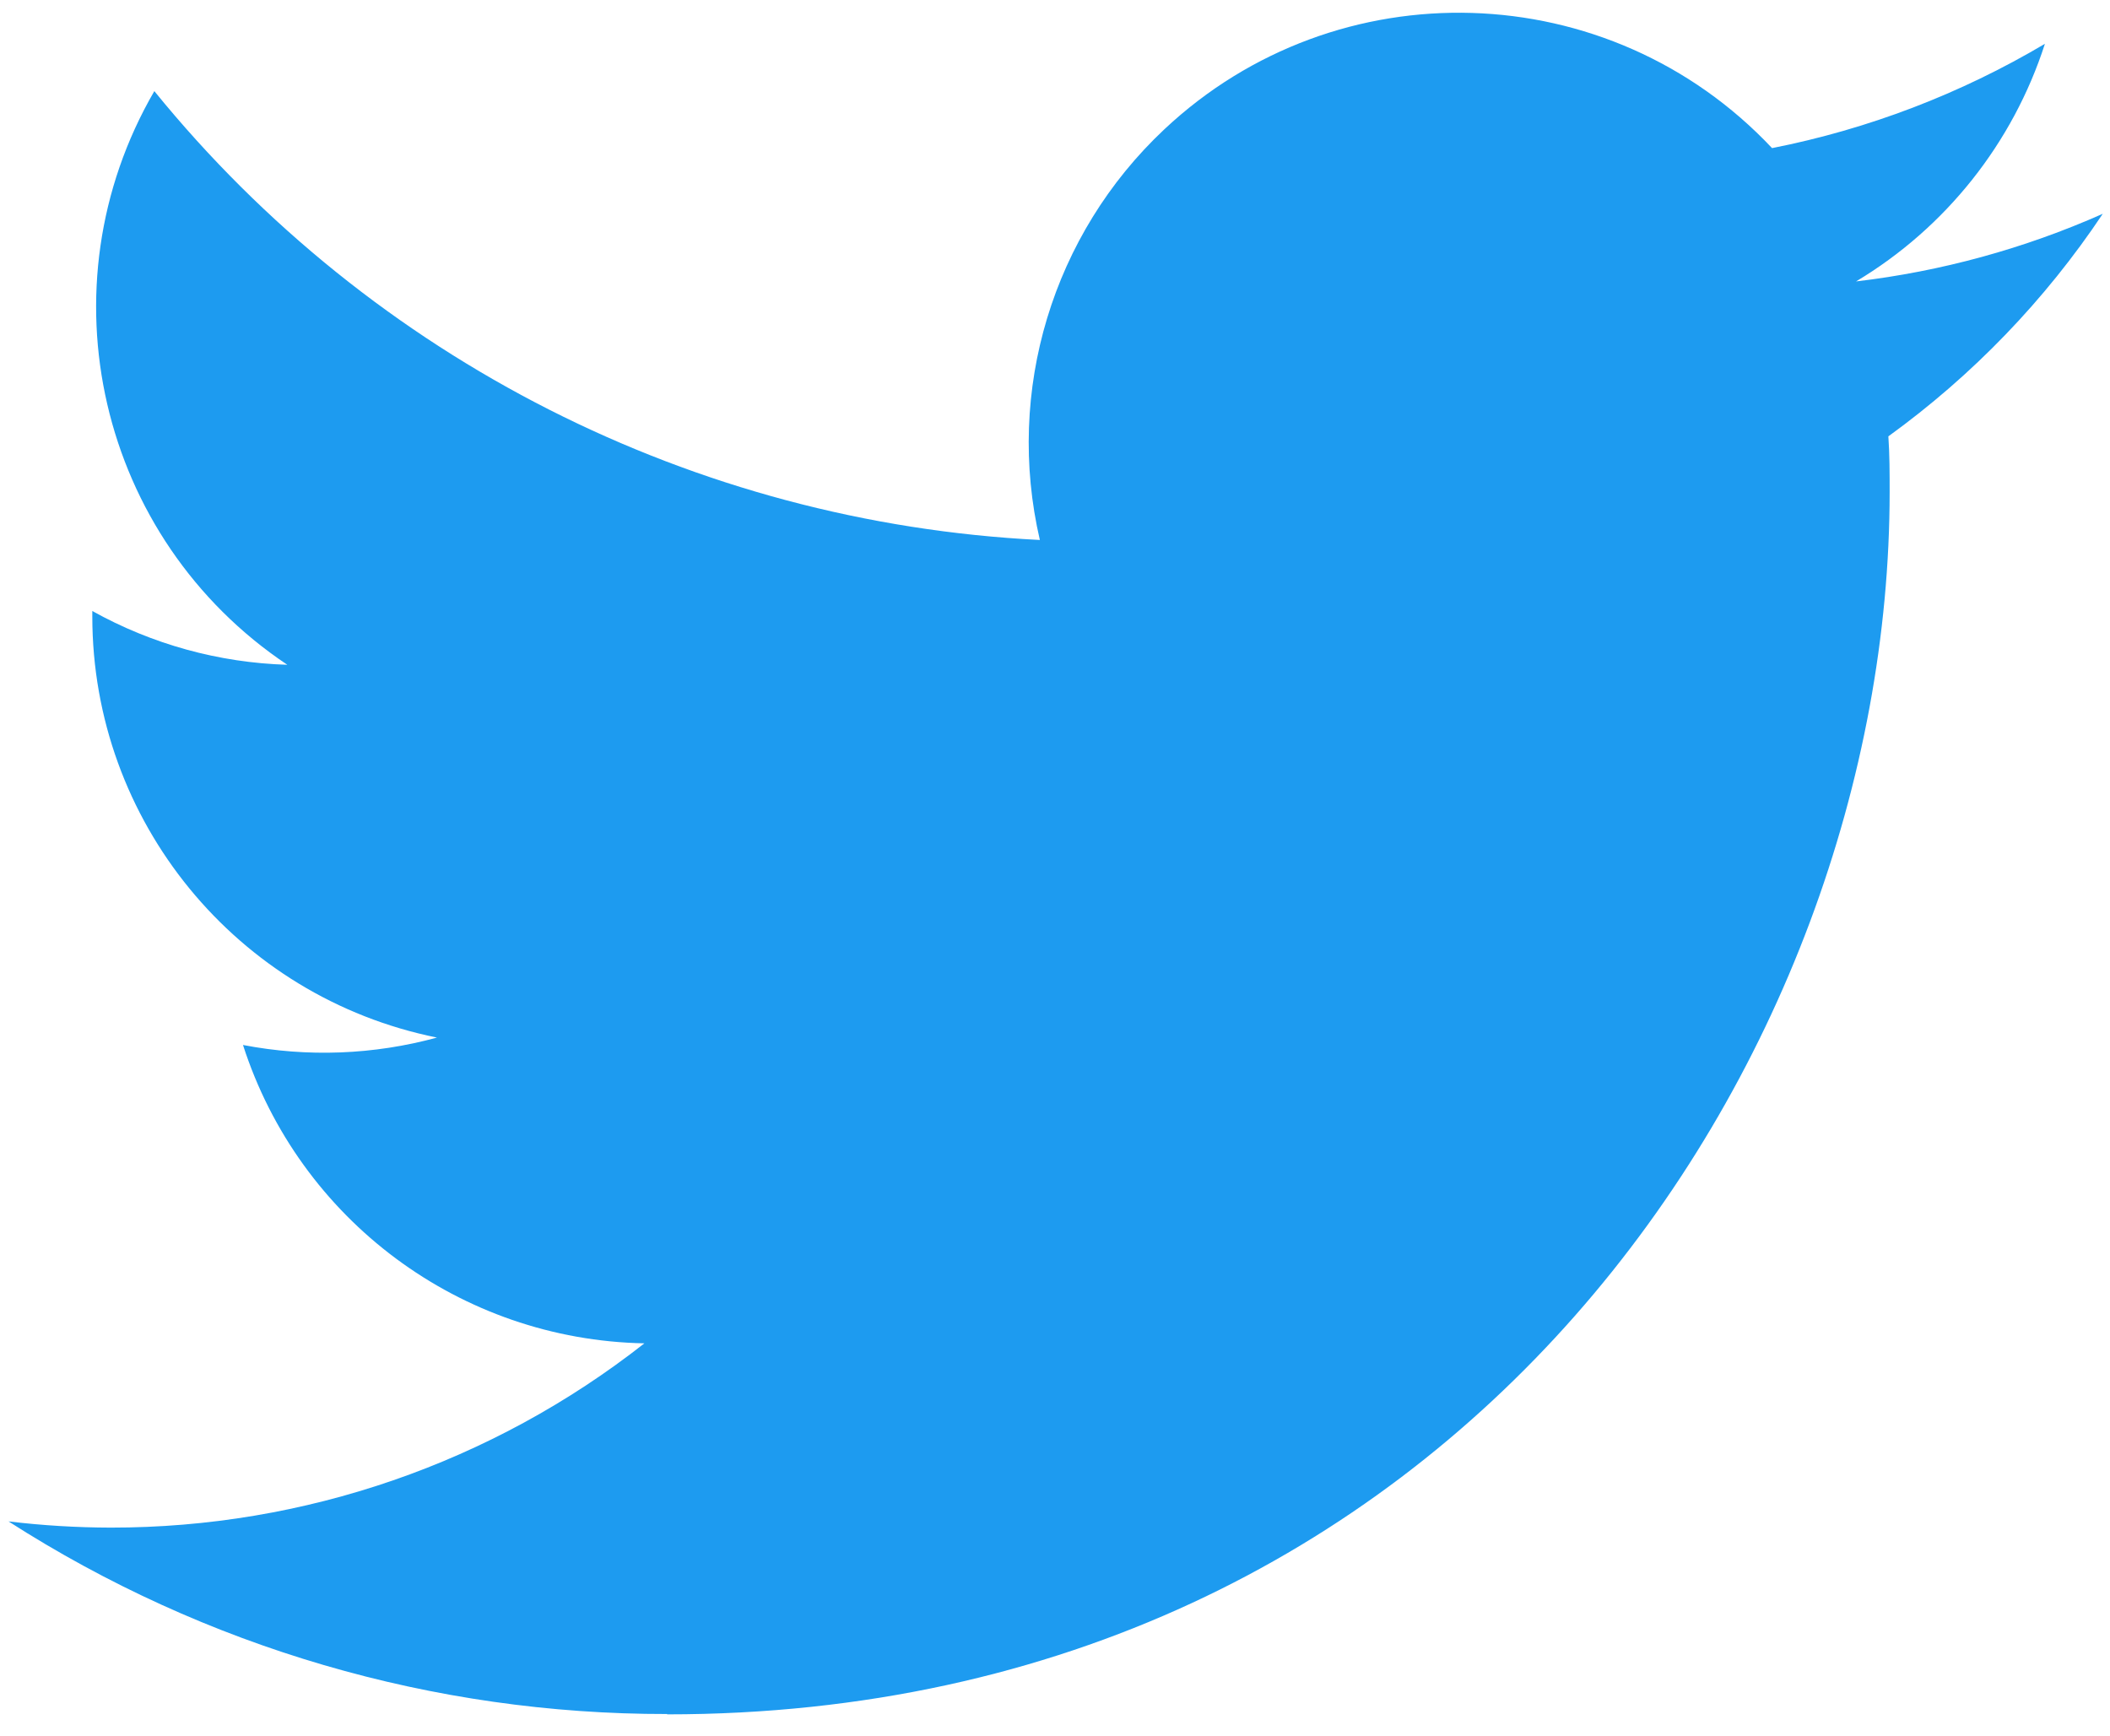
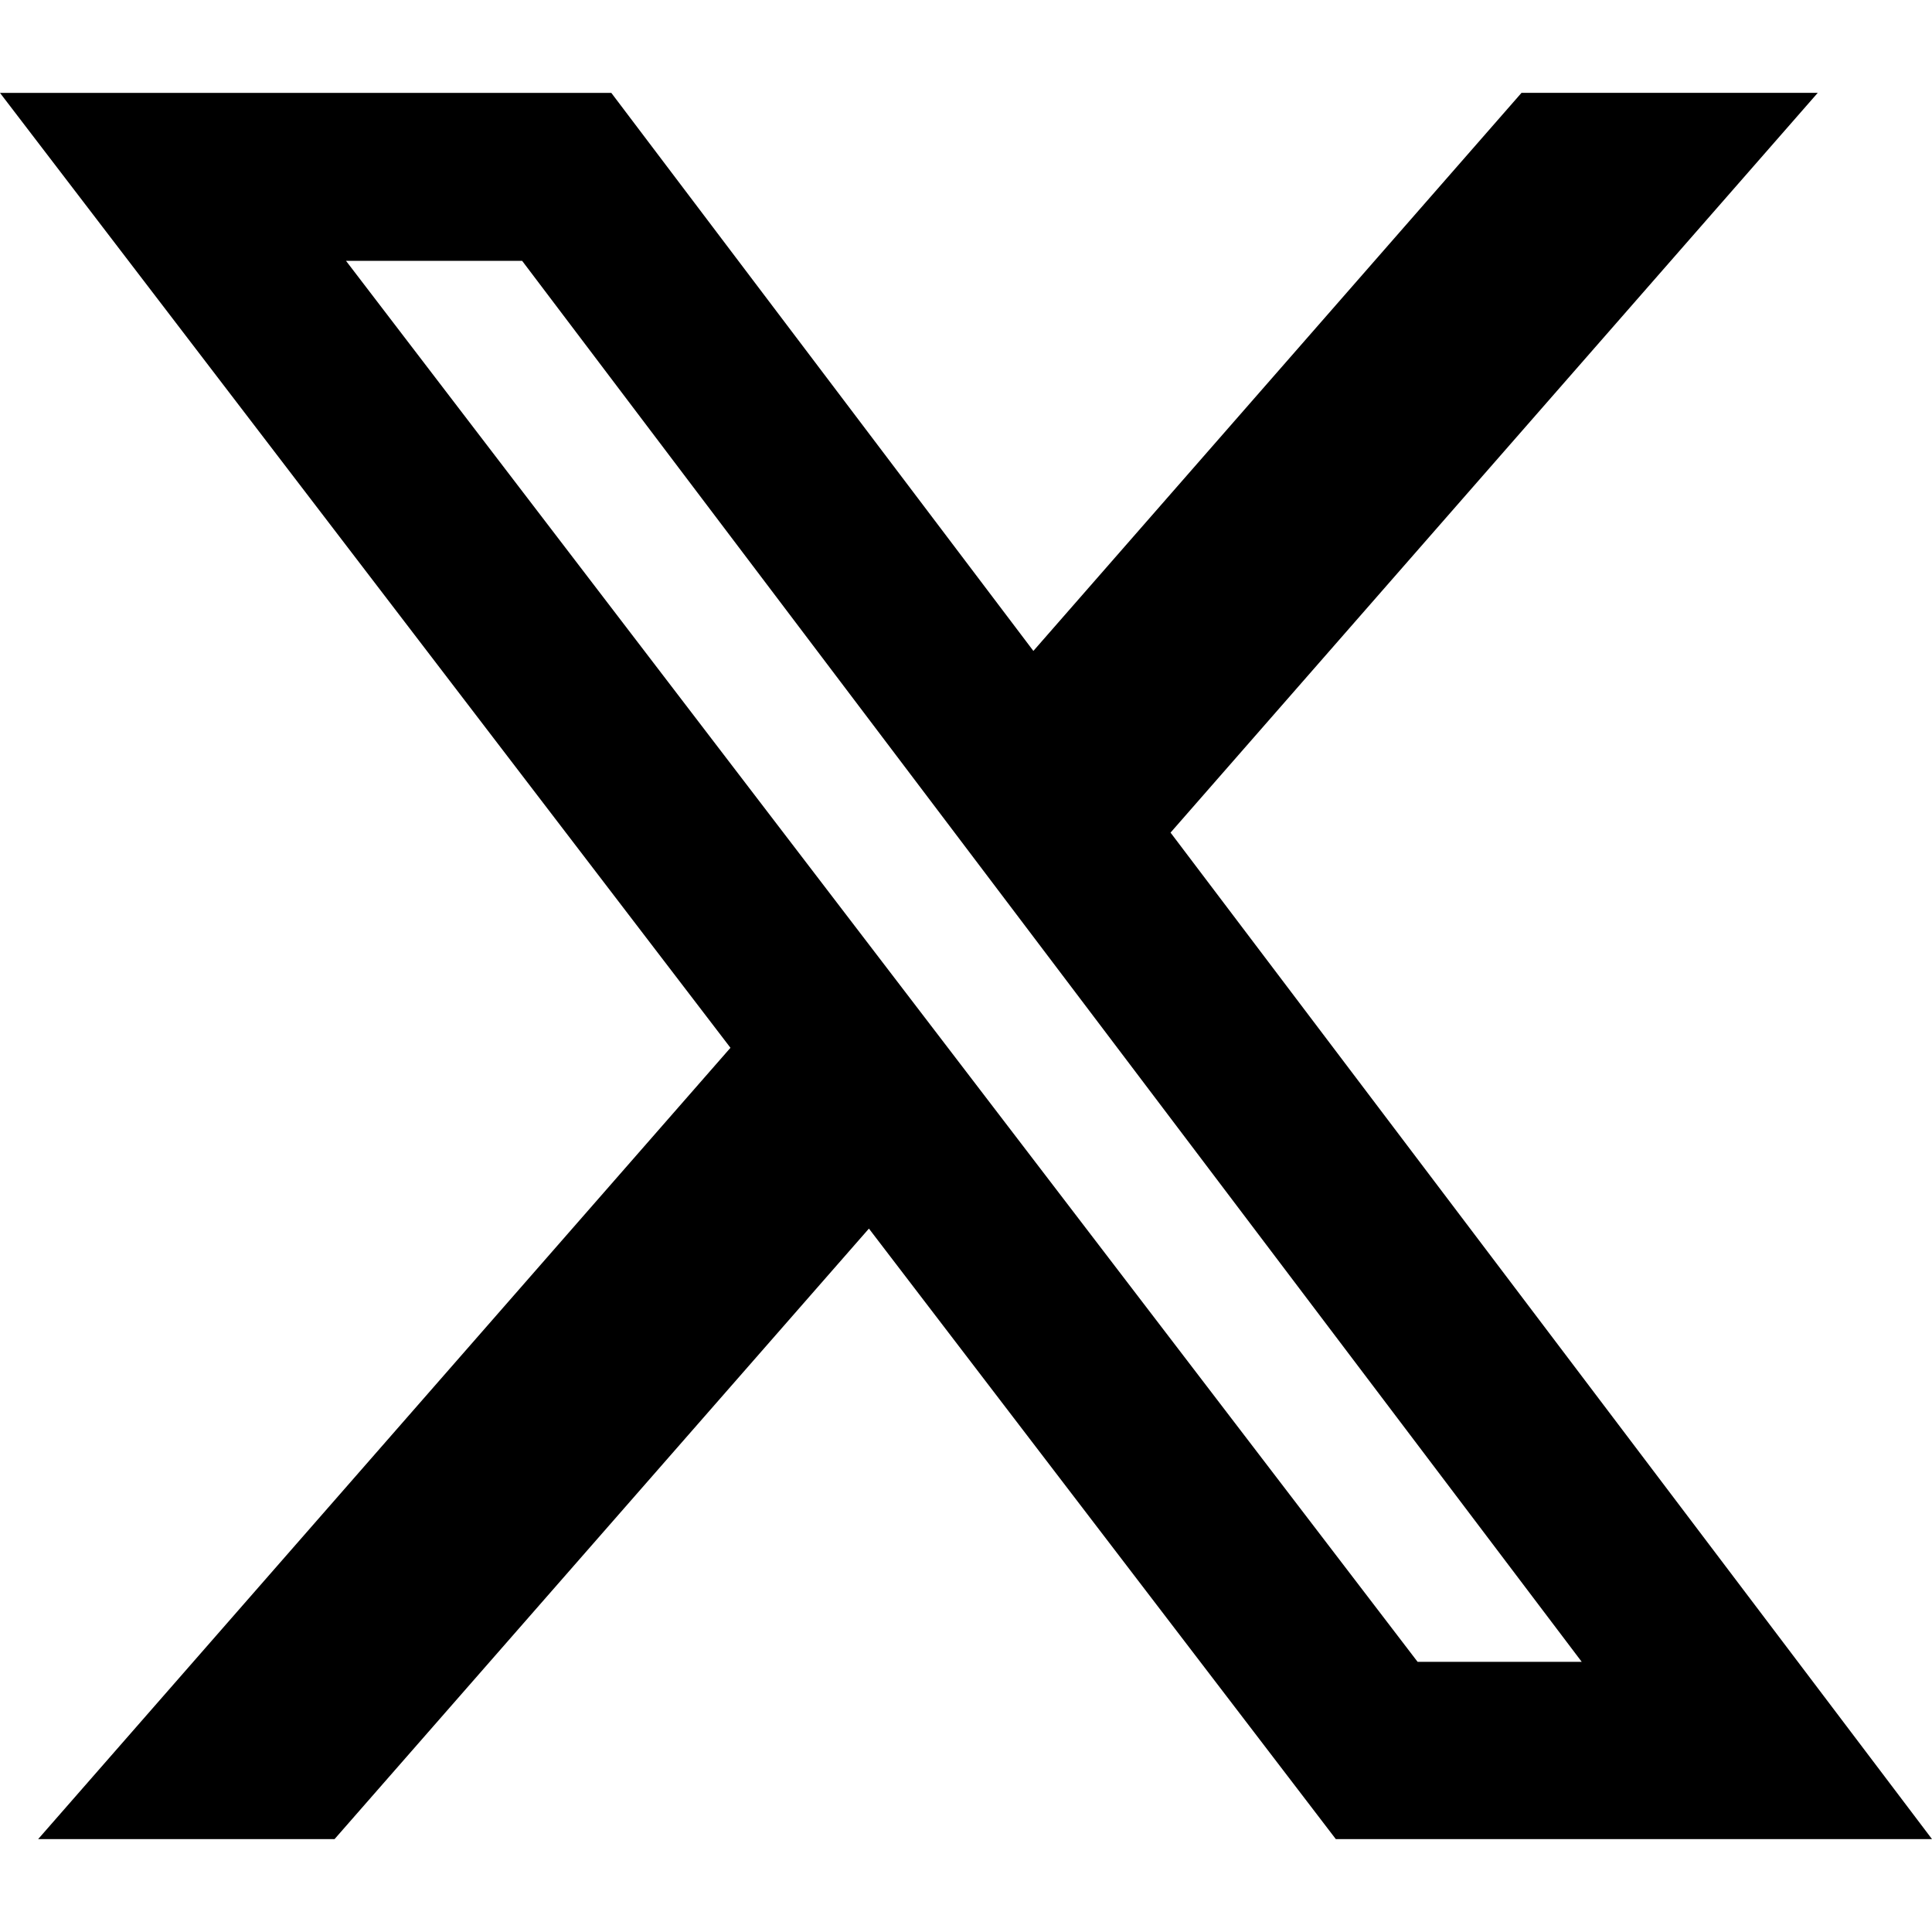
- <svg xmlns="http://www.w3.org/2000/svg" version="1.1" id="Logo" x="0px" y="0px" viewBox="0 0 248 204" style="enable-background:new 0 0 248 204;" xml:space="preserve">
-   <style type="text/css">
- 	.st0{fill:#1D9BF0;}
- </style>
-   <g id="Logo_1_">
-     <path id="white_background" class="st0" d="M221.95,51.29c0.15,2.17,0.15,4.34,0.15,6.53c0,66.73-50.8,143.69-143.69,143.69v-0.04   C50.97,201.51,24.1,193.65,1,178.83c3.99,0.48,8,0.72,12.02,0.73c22.74,0.02,44.83-7.61,62.72-21.66   c-21.61-0.41-40.56-14.5-47.18-35.07c7.57,1.46,15.37,1.16,22.8-0.87C27.8,117.2,10.85,96.5,10.85,72.46c0-0.22,0-0.43,0-0.64   c7.02,3.91,14.88,6.08,22.92,6.32C11.58,63.31,4.74,33.79,18.14,10.71c25.64,31.55,63.47,50.73,104.08,52.76   c-4.07-17.54,1.49-35.92,14.61-48.25c20.34-19.12,52.33-18.14,71.45,2.19c11.31-2.23,22.15-6.38,32.07-12.26   c-3.77,11.69-11.66,21.62-22.2,27.93c10.01-1.18,19.79-3.86,29-7.95C240.37,35.29,231.83,44.14,221.95,51.29z" />
-   </g>
+ <svg xmlns="http://www.w3.org/2000/svg" viewBox="0 0 24 24">
+   <path d="M18.901 1.153h3.68l-8.04 9.19L24 22.846h-7.406l-5.8-7.584-6.638 7.584H.474l8.6-9.83L0 1.154h7.594l5.243 6.932ZM17.61 20.644h2.039L6.486 3.24H4.298Z" />
</svg>
